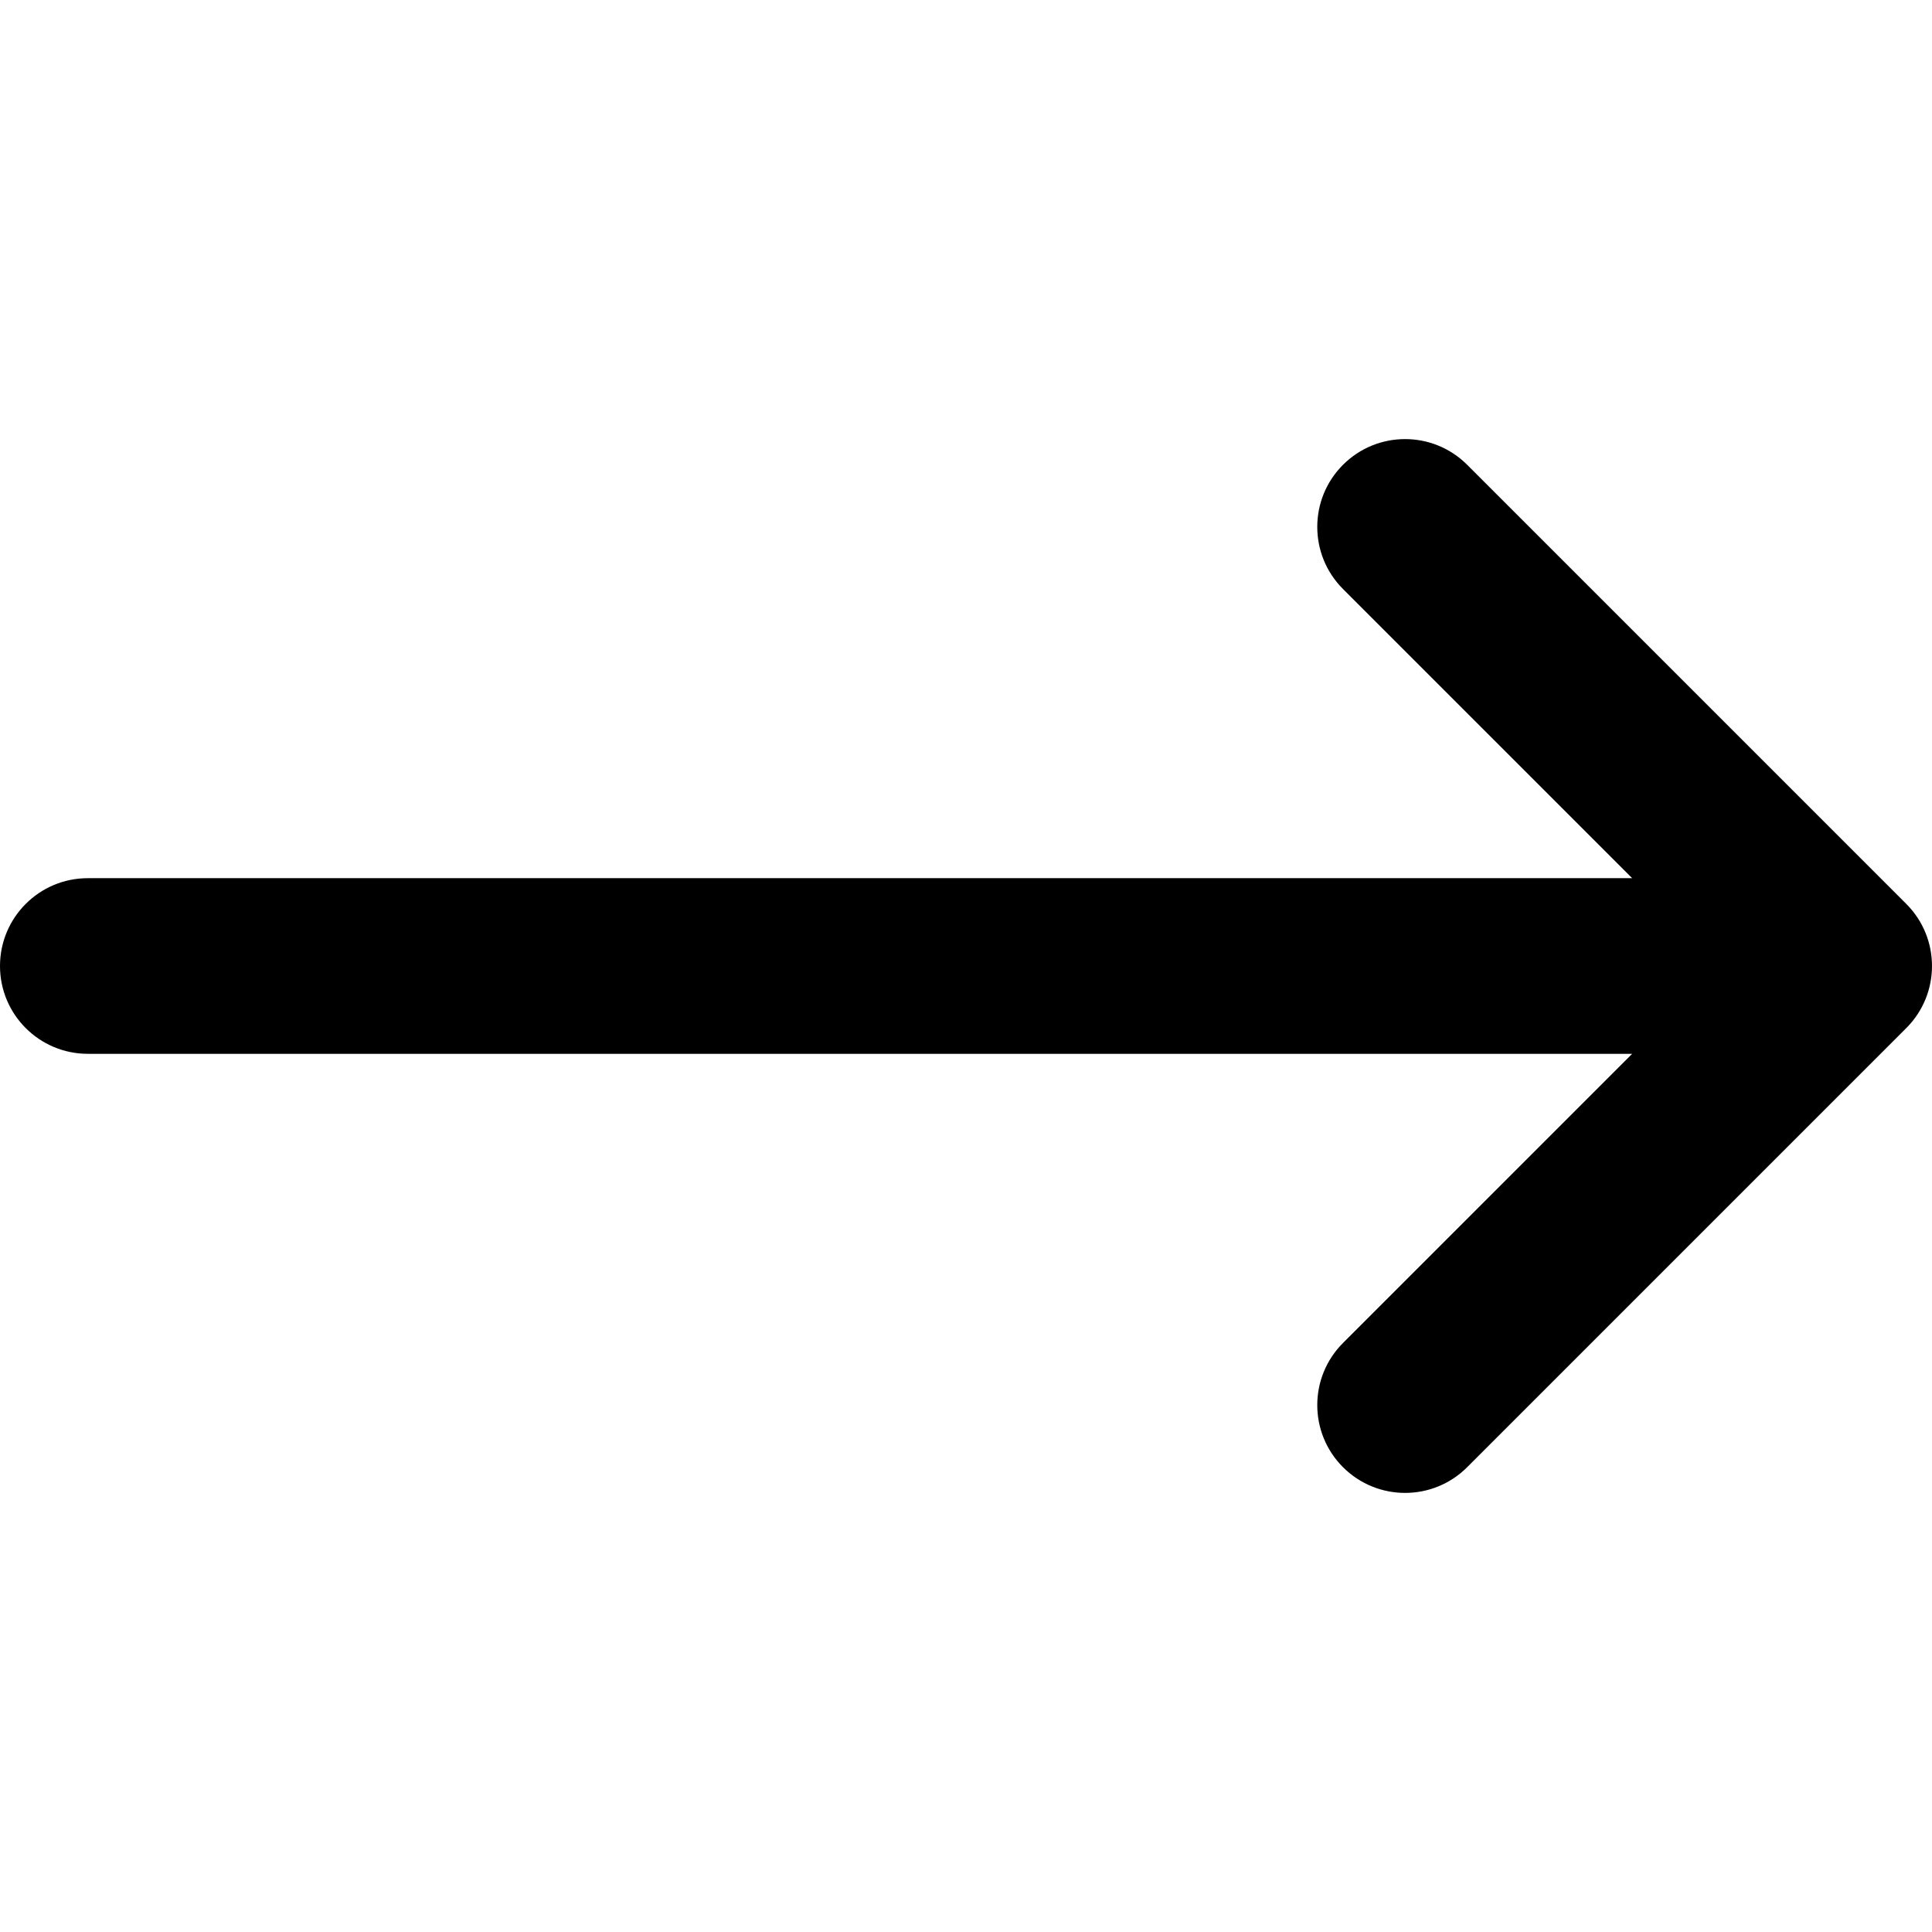
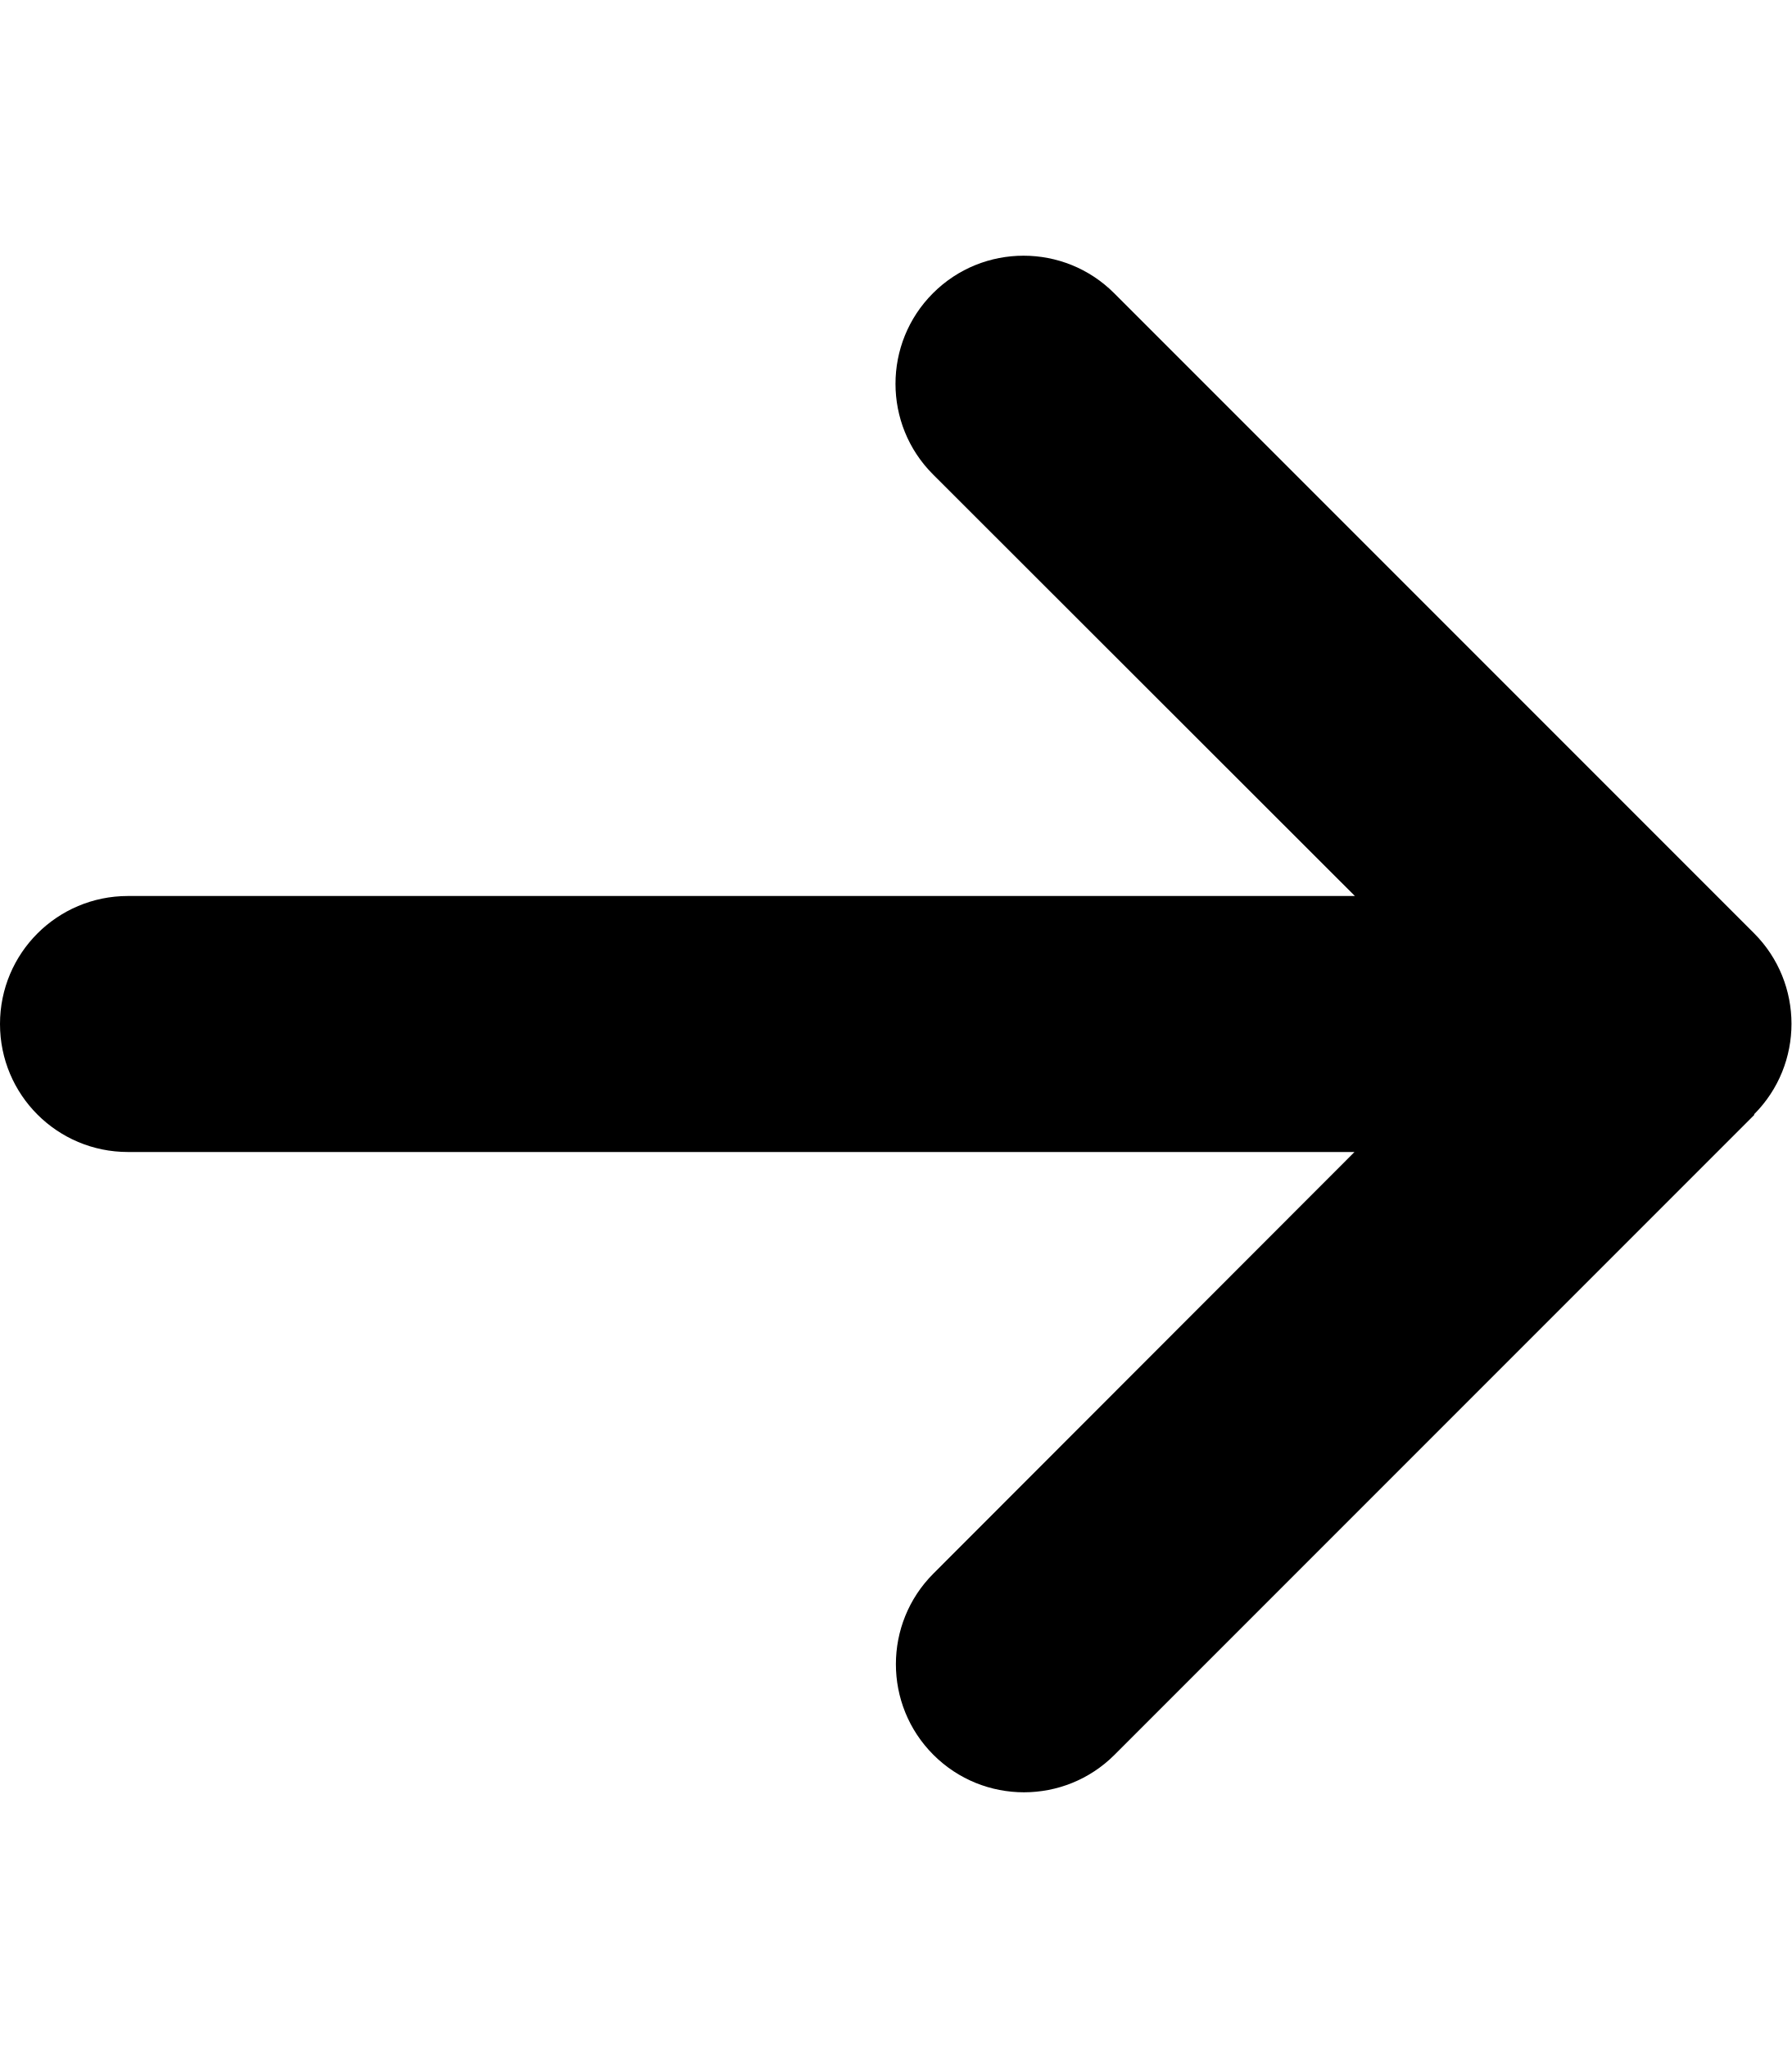
- <svg xmlns="http://www.w3.org/2000/svg" fill="#000000" height="200px" width="200px" version="1.1" id="Layer_1" viewBox="0 0 330 330" xml:space="preserve">
-   <g id="SVGRepo_bgCarrier" stroke-width="0" />
-   <g id="SVGRepo_tracerCarrier" stroke-linecap="round" stroke-linejoin="round" />
-   <g id="SVGRepo_iconCarrier">
-     <path id="XMLID_27_" d="M15,180h263.787l-49.394,49.394c-5.858,5.857-5.858,15.355,0,21.213C232.322,253.535,236.161,255,240,255 s7.678-1.465,10.606-4.394l75-75c5.858-5.857,5.858-15.355,0-21.213l-75-75c-5.857-5.857-15.355-5.857-21.213,0 c-5.858,5.857-5.858,15.355,0,21.213L278.787,150H15c-8.284,0-15,6.716-15,15S6.716,180,15,180z" />
-   </g>
+ <svg xmlns="http://www.w3.org/2000/svg" viewBox="0 0 448 512">
+   <path d="M438.6 278.6c12.5-12.5 12.5-32.8 0-45.3l-160-160c-12.5-12.5-32.8-12.5-45.3 0s-12.5 32.8 0 45.3L338.8 224 32 224c-17.7 0-32 14.3-32 32s14.3 32 32 32l306.7 0L233.4 393.4c-12.5 12.5-12.5 32.8 0 45.3s32.8 12.5 45.3 0l160-160z" />
</svg>
